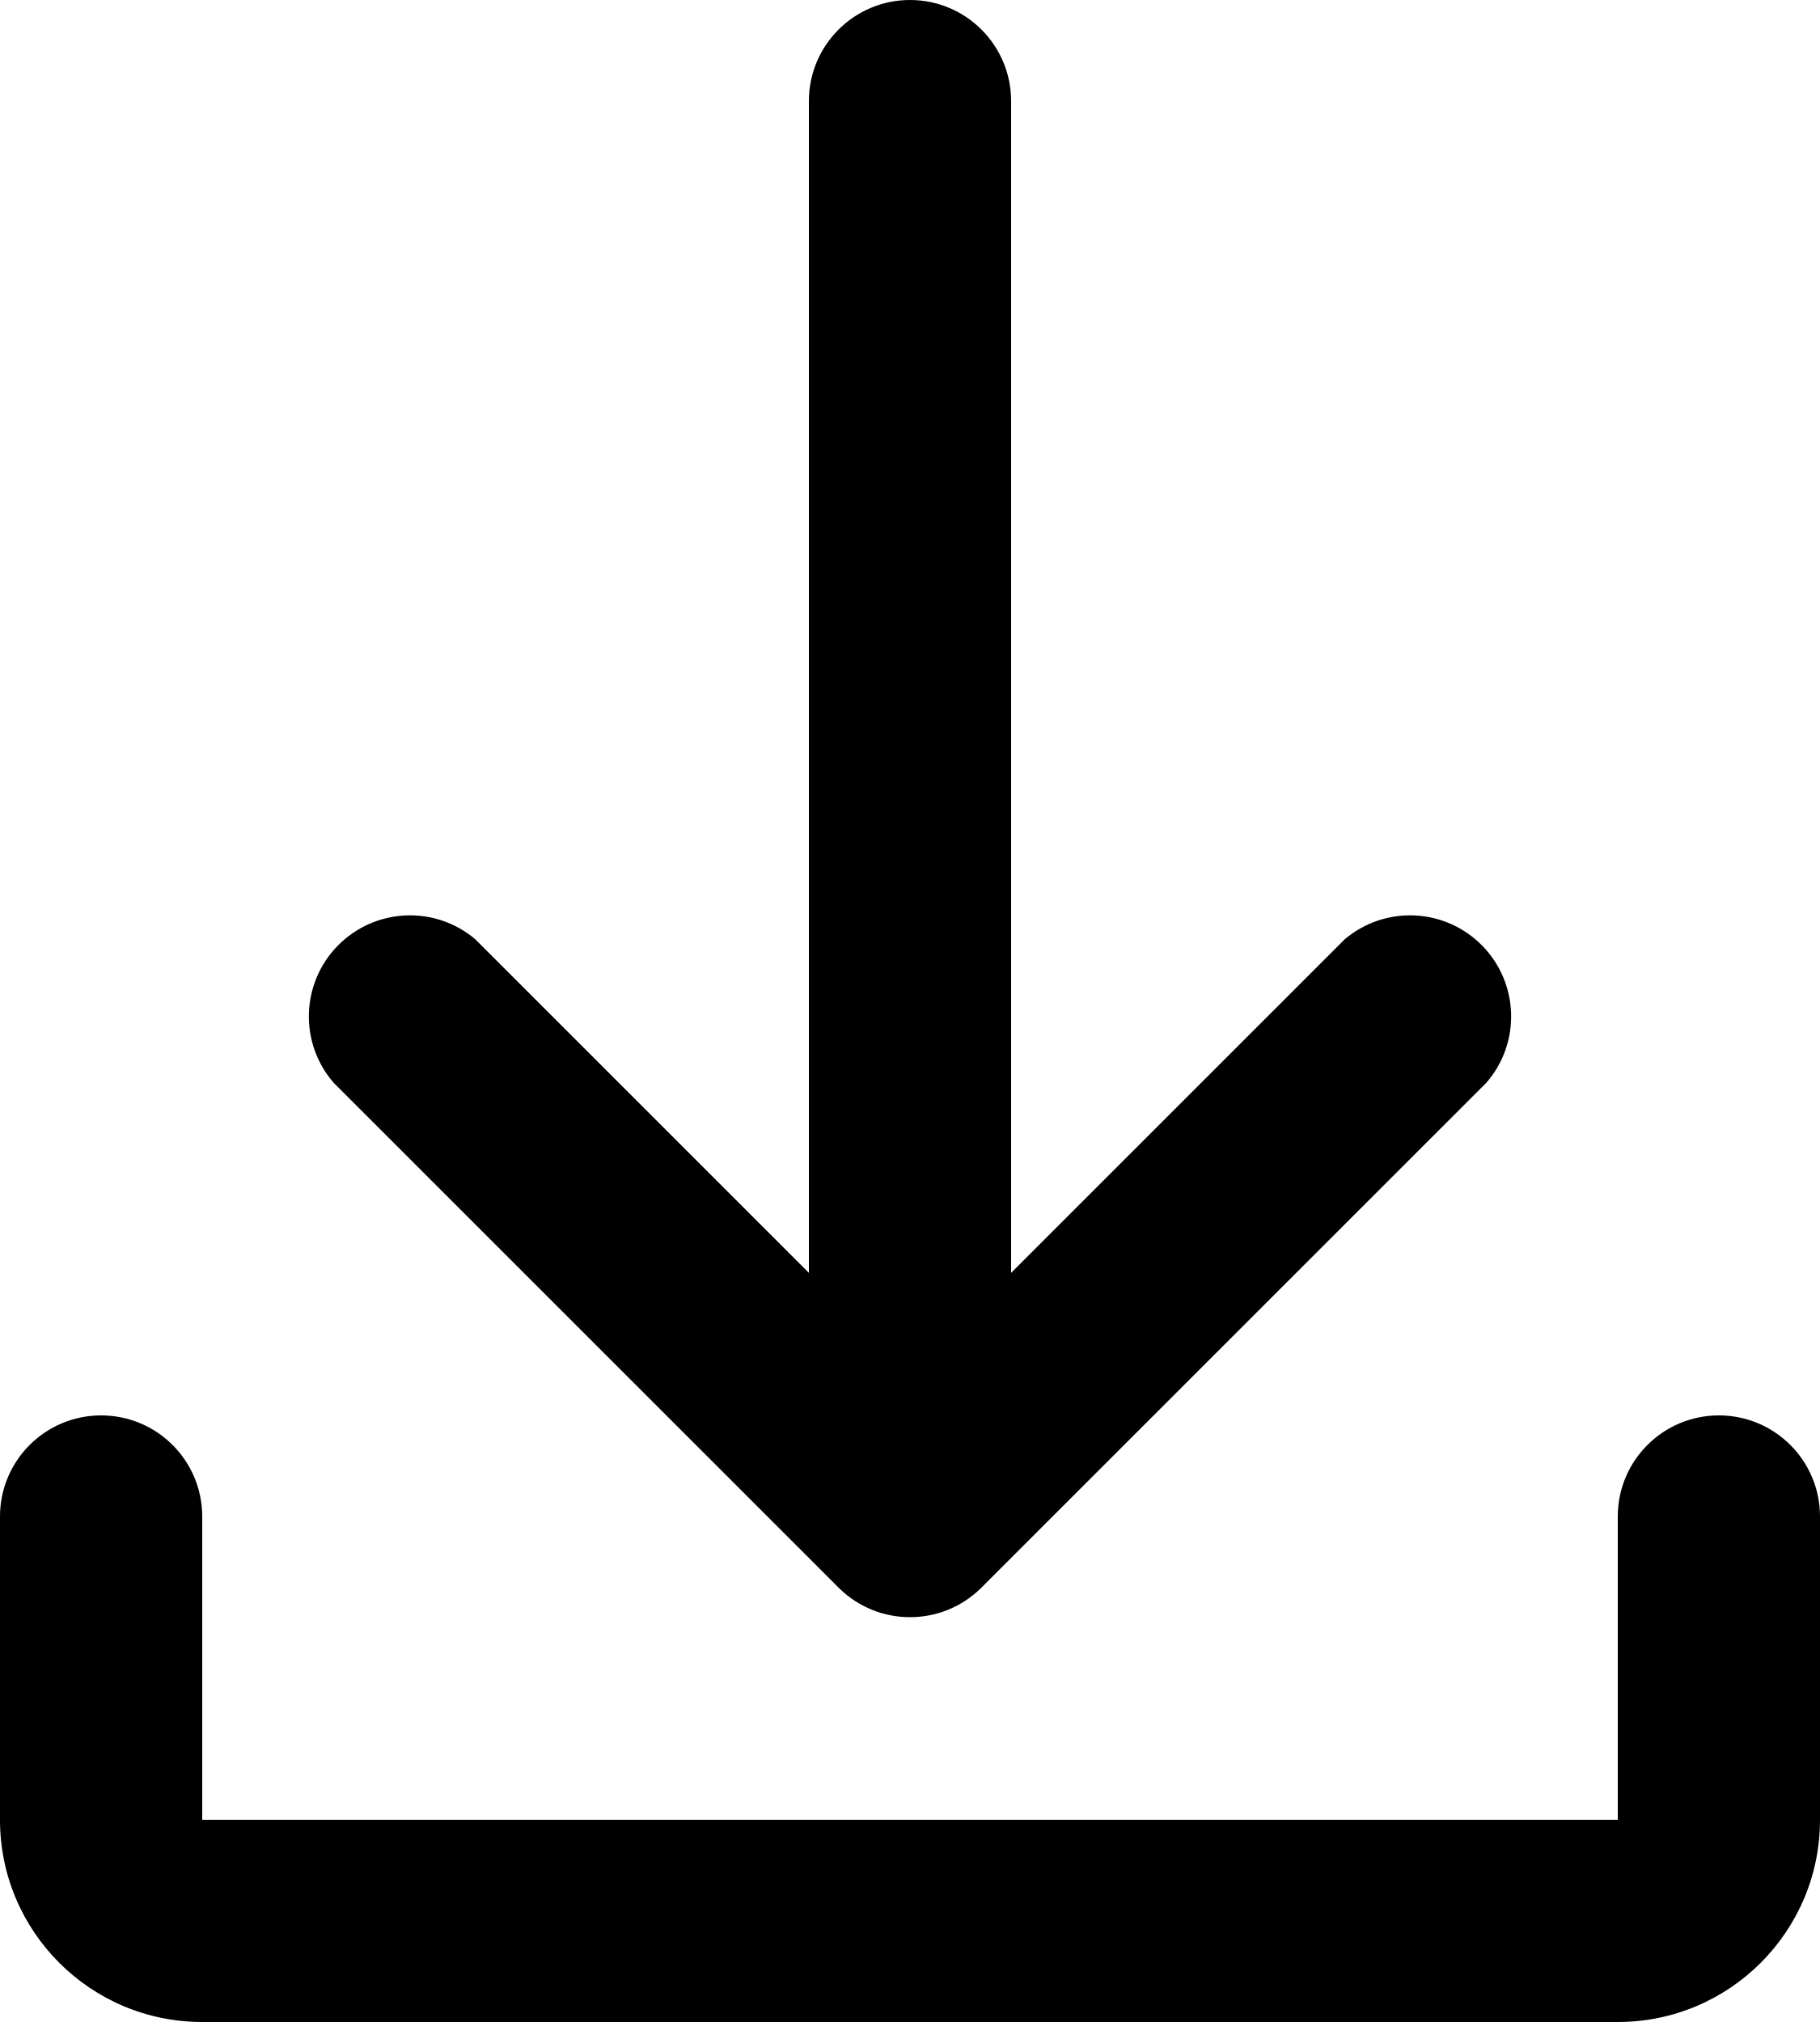
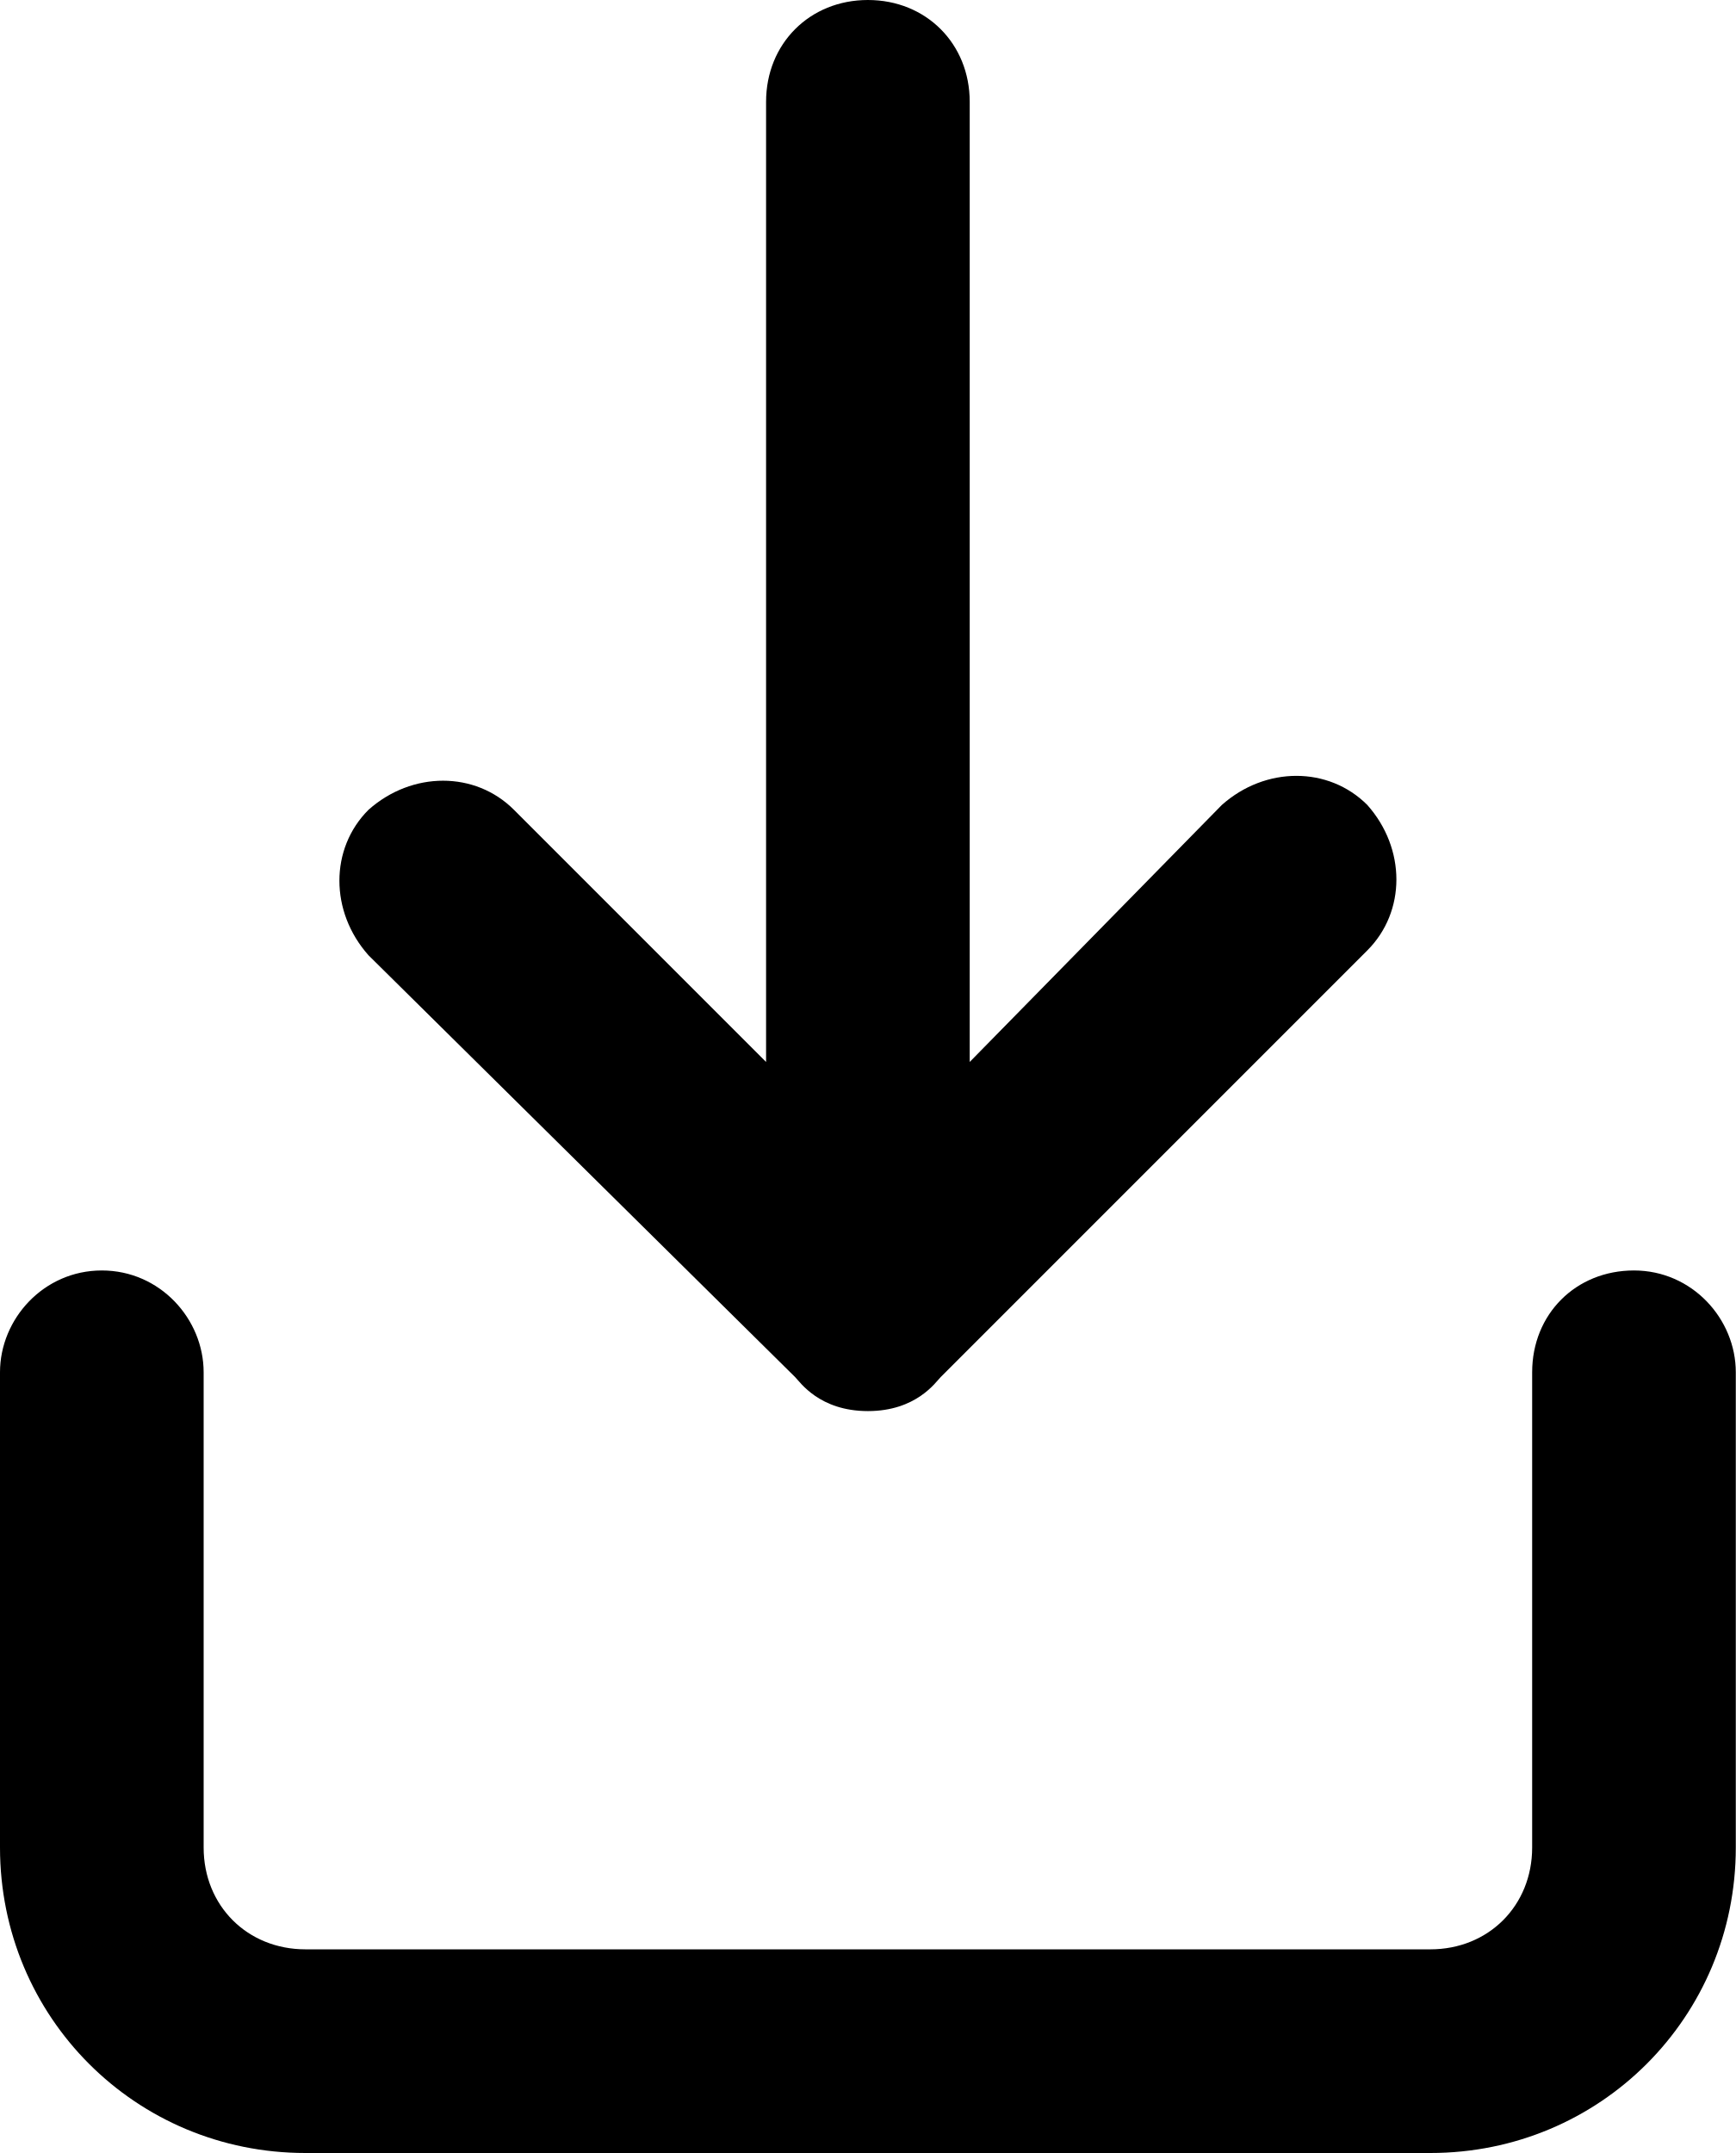
- <svg xmlns="http://www.w3.org/2000/svg" height="20" viewBox="0 0 18 20" width="18">
-   <path d="m8 12.59v-11.59a1 1 0 0 1 2 0v11.59l3.3-3.3a1 1 0 0 1 1.4 1.42l-5 5a1 1 0 0 1 -1.4 0l-5-5a1 1 0 0 1 1.4-1.42zm-8 2.41a1 1 0 0 1 2 0v3h14v-3a1 1 0 0 1 2 0v3a2 2 0 0 1 -2 2h-14a2 2 0 0 1 -2-2z" />
+ <svg xmlns="http://www.w3.org/2000/svg" height="444" viewBox="-9 0 14.32 17.76" width="358">
+   <path d="m4.48 10.48c-.48 0-.84.36-.84.84v3.92c0 .48-.36.84-.84.84h-9.28c-.48 0-.84-.36-.84-.84v-3.92c0-.44-.36-.84-.84-.84s-.84.4-.84.84v3.92c0 1.4 1.12 2.52 2.52 2.52h9.28c1.4 0 2.52-1.12 2.52-2.52v-3.92c0-.44-.36-.84-.84-.84zm-6.92.88c.04.04.2.28.6.28s.56-.24.6-.28l3.52-3.52c.32-.32.32-.84 0-1.2-.32-.32-.84-.32-1.2 0l-2.08 2.12v-7.92c0-.48-.36-.84-.84-.84s-.84.36-.84.84v7.92l-2.08-2.08c-.32-.32-.84-.32-1.2 0-.32.32-.32.84 0 1.2z" />
</svg>
